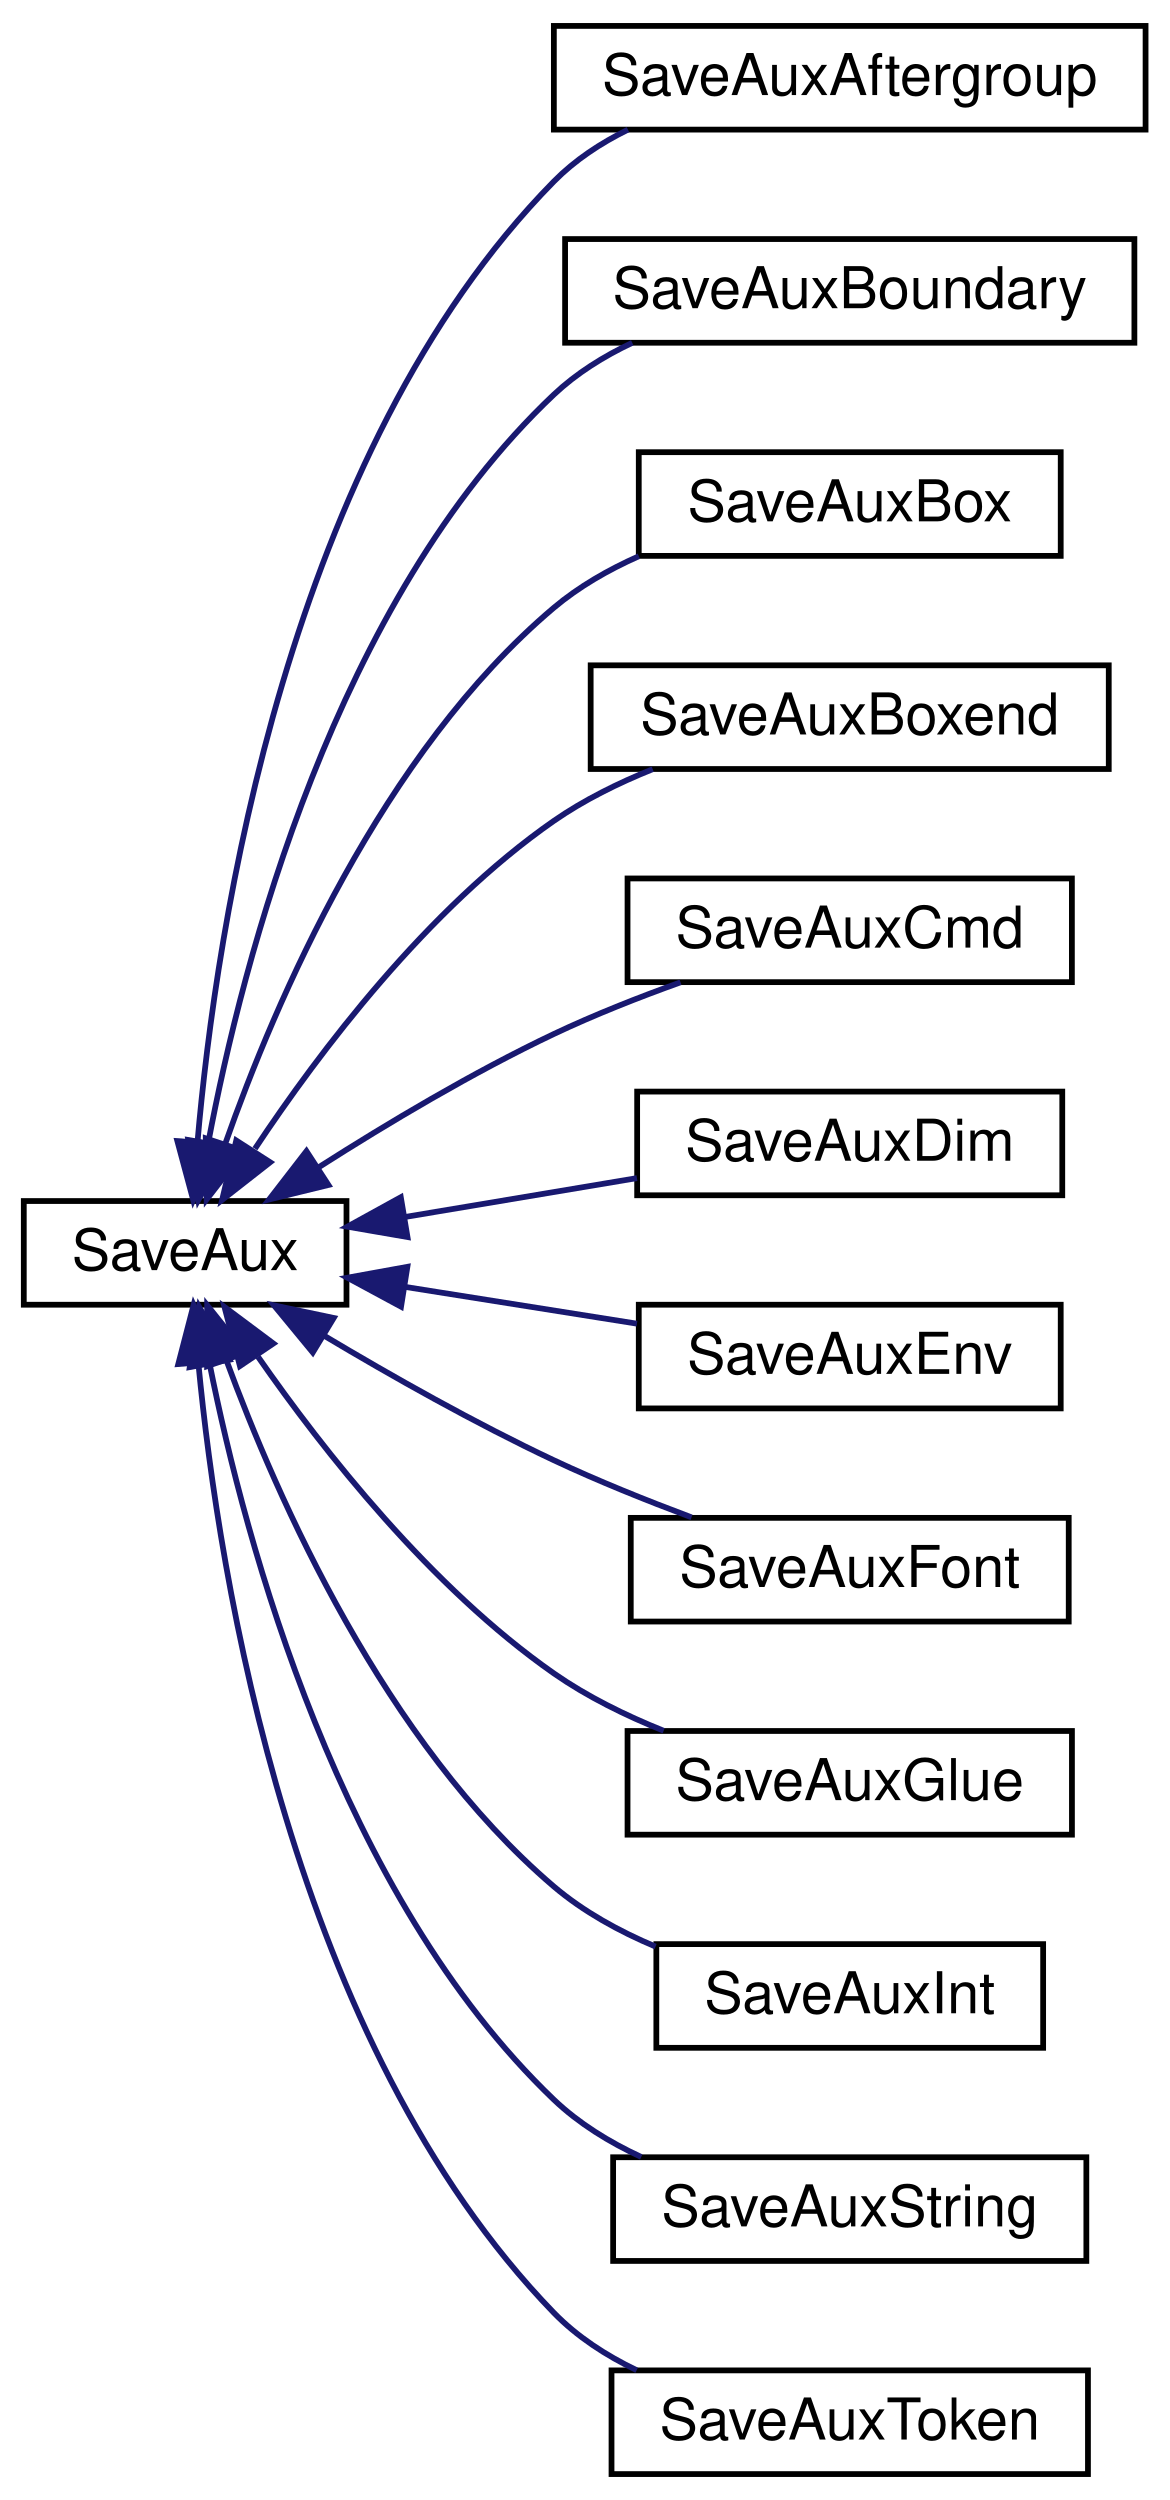
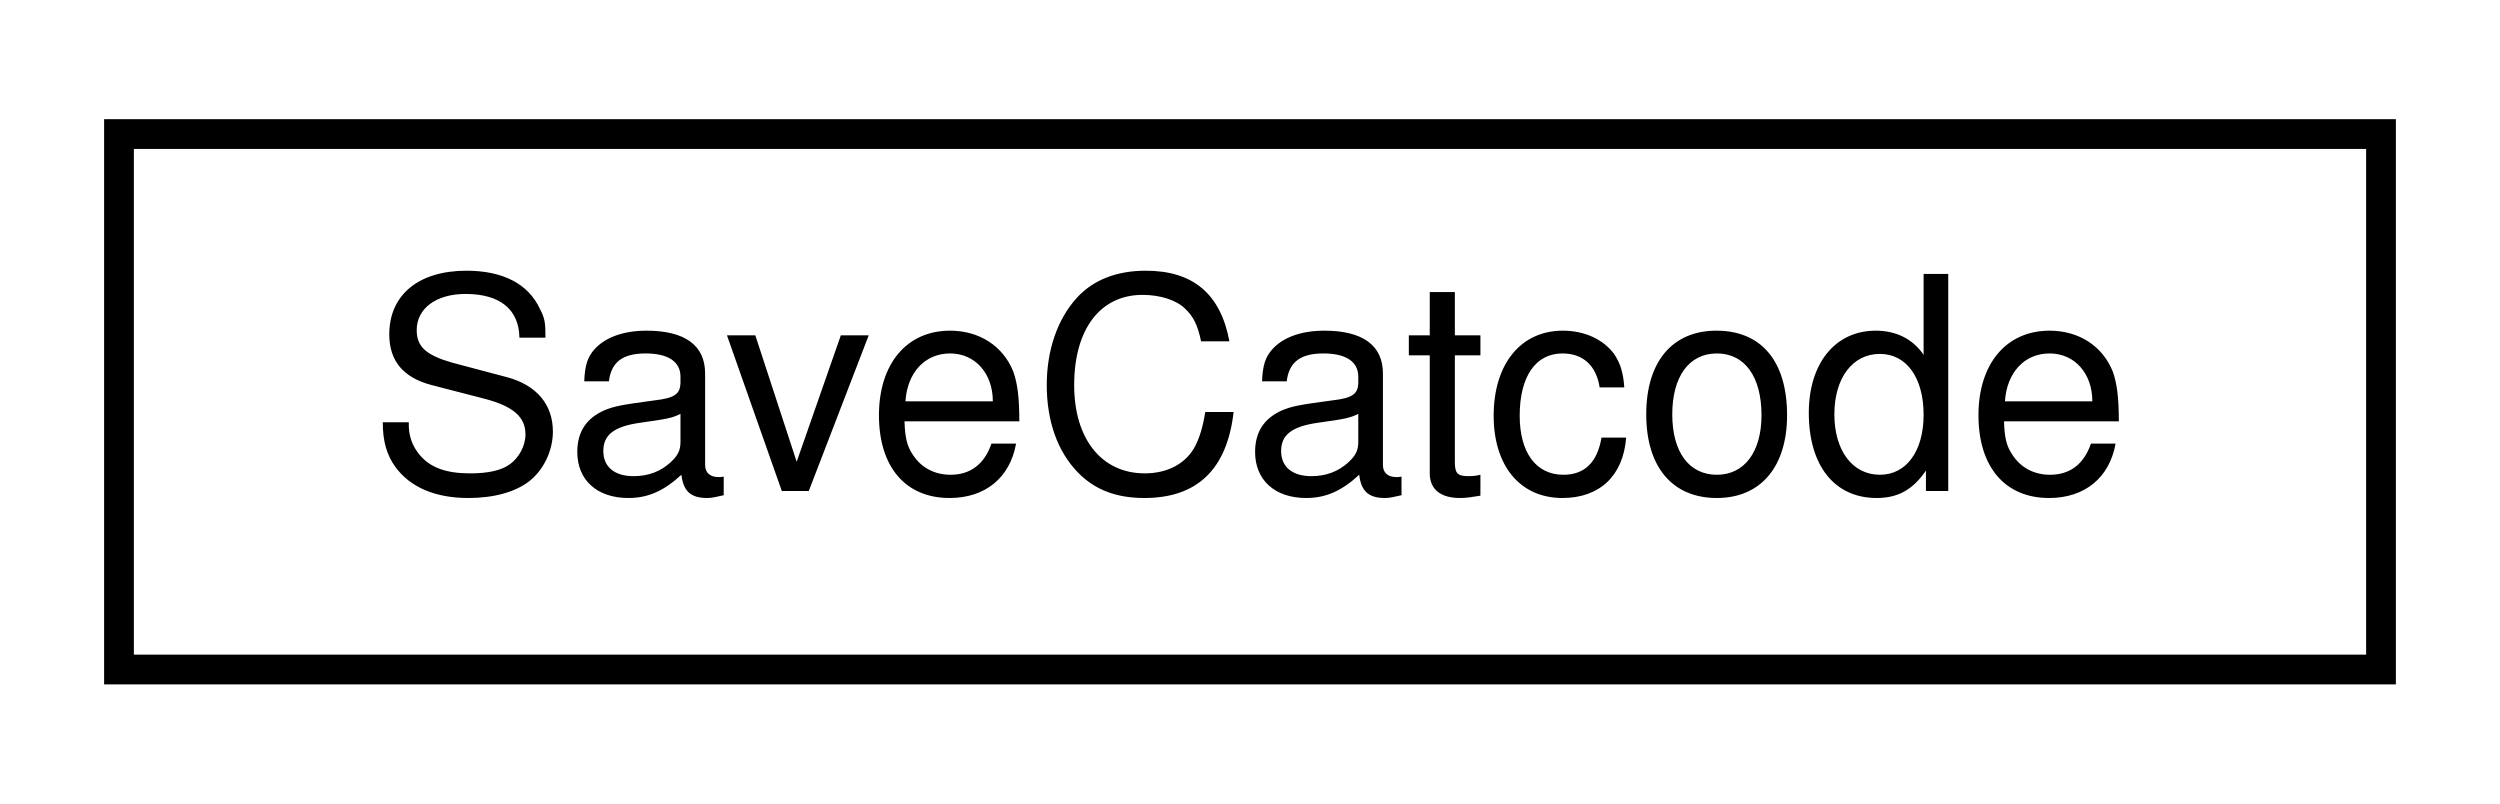
- <svg xmlns="http://www.w3.org/2000/svg" xmlns:xlink="http://www.w3.org/1999/xlink" width="203pt" height="434pt" viewBox="0.00 0.00 202.74 434.00">
-   <g id="graph0" class="graph" transform="scale(1 1) rotate(0) translate(4 430)">
+ <svg xmlns="http://www.w3.org/2000/svg" xmlns:xlink="http://www.w3.org/1999/xlink" width="84pt" height="27pt" viewBox="0.00 0.00 84.04 27.00">
+   <g id="graph0" class="graph" transform="scale(1 1) rotate(0) translate(4 23)">
    <g id="node1" class="node">
      <g id="a_node1">
-         <a xlink:href="da/df8/class_save_aux.html" target="_top" xlink:title=" ">
-           <polygon fill="none" stroke="black" points="0,-203.5 0,-221.5 56.02,-221.5 56.02,-203.5 0,-203.5" />
-           <text text-anchor="middle" x="28.01" y="-209.5" font-family="Helvetica,sans-Serif" font-size="10.00">SaveAux</text>
+         <a xlink:href="dc/d8e/class_save_catcode.html" target="_top" xlink:title=" ">
+           <polygon fill="none" stroke="black" points="0,-0.5 0,-18.5 76.04,-18.5 76.04,-0.5 0,-0.5" />
+           <text text-anchor="middle" x="38.02" y="-6.5" font-family="Helvetica,sans-Serif" font-size="10.00">SaveCatcode</text>
        </a>
      </g>
    </g>
-     <g id="node2" class="node">
-       <g id="a_node2">
-         <a xlink:href="d7/d9f/class_save_aux_aftergroup.html" target="_top" xlink:title=" ">
-           <polygon fill="none" stroke="black" points="92.02,-407.5 92.02,-425.5 194.74,-425.5 194.74,-407.5 92.02,-407.5" />
-           <text text-anchor="middle" x="143.38" y="-413.5" font-family="Helvetica,sans-Serif" font-size="10.00">SaveAuxAftergroup</text>
-         </a>
-       </g>
-     </g>
-     <g id="edge1" class="edge">
-       <path fill="none" stroke="midnightblue" d="M30.15,-231.68C33.38,-268.9 45.66,-351.36 92.02,-398.5 95.67,-402.21 100.13,-405.15 104.88,-407.49" />
-       <polygon fill="midnightblue" stroke="midnightblue" points="33.64,-231.39 29.41,-221.68 26.66,-231.91 33.64,-231.39" />
-     </g>
-     <g id="node3" class="node">
-       <g id="a_node3">
-         <a xlink:href="da/dbf/class_save_aux_boundary.html" target="_top" xlink:title=" ">
-           <polygon fill="none" stroke="black" points="93.97,-370.5 93.97,-388.5 192.8,-388.5 192.8,-370.5 93.97,-370.5" />
-           <text text-anchor="middle" x="143.38" y="-376.5" font-family="Helvetica,sans-Serif" font-size="10.00">SaveAuxBoundary</text>
-         </a>
-       </g>
-     </g>
-     <g id="edge2" class="edge">
-       <path fill="none" stroke="midnightblue" d="M32.04,-231.71C37.97,-263.13 54.02,-325.6 92.02,-361.5 95.94,-365.2 100.66,-368.14 105.63,-370.49" />
-       <polygon fill="midnightblue" stroke="midnightblue" points="35.45,-230.9 30.29,-221.65 28.55,-232.1 35.45,-230.9" />
-     </g>
-     <g id="node4" class="node">
-       <g id="a_node4">
-         <a xlink:href="dc/d69/class_save_aux_box.html" target="_top" xlink:title=" ">
-           <polygon fill="none" stroke="black" points="106.76,-333.5 106.76,-351.5 180.01,-351.5 180.01,-333.5 106.76,-333.5" />
-           <text text-anchor="middle" x="143.38" y="-339.5" font-family="Helvetica,sans-Serif" font-size="10.00">SaveAuxBox</text>
-         </a>
-       </g>
-     </g>
-     <g id="edge3" class="edge">
-       <path fill="none" stroke="midnightblue" d="M34.97,-231.44C43.68,-256.19 62.17,-299.31 92.02,-324.5 96.35,-328.15 101.48,-331.09 106.77,-333.44" />
-       <polygon fill="midnightblue" stroke="midnightblue" points="38.23,-230.16 31.74,-221.78 31.59,-232.38 38.23,-230.16" />
-     </g>
-     <g id="node5" class="node">
-       <g id="a_node5">
-         <a xlink:href="d0/de6/class_save_aux_boxend.html" target="_top" xlink:title=" ">
-           <polygon fill="none" stroke="black" points="98.41,-296.5 98.41,-314.5 188.35,-314.5 188.35,-296.5 98.41,-296.5" />
-           <text text-anchor="middle" x="143.38" y="-302.5" font-family="Helvetica,sans-Serif" font-size="10.00">SaveAuxBoxend</text>
-         </a>
-       </g>
-     </g>
-     <g id="edge4" class="edge">
-       <path fill="none" stroke="midnightblue" d="M40.13,-230.58C51.33,-247.45 70.08,-272.24 92.02,-287.5 97.21,-291.1 103.19,-294.06 109.18,-296.47" />
-       <polygon fill="midnightblue" stroke="midnightblue" points="42.77,-228.23 34.43,-221.7 36.88,-232.01 42.77,-228.23" />
-     </g>
-     <g id="node6" class="node">
-       <g id="a_node6">
-         <a xlink:href="d7/d61/class_save_aux_cmd.html" target="_top" xlink:title=" ">
-           <polygon fill="none" stroke="black" points="104.81,-259.5 104.81,-277.5 181.95,-277.5 181.95,-259.5 104.81,-259.5" />
-           <text text-anchor="middle" x="143.38" y="-265.5" font-family="Helvetica,sans-Serif" font-size="10.00">SaveAuxCmd</text>
-         </a>
-       </g>
-     </g>
-     <g id="edge5" class="edge">
-       <path fill="none" stroke="midnightblue" d="M51.3,-227.43C63.09,-234.95 78,-243.85 92.02,-250.5 98.99,-253.8 106.73,-256.86 114.01,-259.47" />
-       <polygon fill="midnightblue" stroke="midnightblue" points="52.88,-224.29 42.59,-221.77 49.07,-230.16 52.88,-224.29" />
-     </g>
-     <g id="node7" class="node">
-       <g id="a_node7">
-         <a xlink:href="d0/d81/class_save_aux_dim.html" target="_top" xlink:title=" ">
-           <polygon fill="none" stroke="black" points="106.48,-222.5 106.48,-240.5 180.28,-240.5 180.28,-222.5 106.48,-222.5" />
-           <text text-anchor="middle" x="143.38" y="-228.5" font-family="Helvetica,sans-Serif" font-size="10.00">SaveAuxDim</text>
-         </a>
-       </g>
-     </g>
-     <g id="edge6" class="edge">
-       <path fill="none" stroke="midnightblue" d="M66.16,-218.73C79.1,-220.89 93.6,-223.32 106.44,-225.48" />
-       <polygon fill="midnightblue" stroke="midnightblue" points="66.61,-215.25 56.17,-217.05 65.45,-222.16 66.61,-215.25" />
-     </g>
-     <g id="node8" class="node">
-       <g id="a_node8">
-         <a xlink:href="d3/d93/class_save_aux_env.html" target="_top" xlink:title=" ">
-           <polygon fill="none" stroke="black" points="106.76,-185.5 106.76,-203.5 180.01,-203.5 180.01,-185.5 106.76,-185.5" />
-           <text text-anchor="middle" x="143.38" y="-191.5" font-family="Helvetica,sans-Serif" font-size="10.00">SaveAuxEnv</text>
-         </a>
-       </g>
-     </g>
-     <g id="edge7" class="edge">
-       <path fill="none" stroke="midnightblue" d="M66.16,-206.6C79.1,-204.55 93.6,-202.25 106.44,-200.21" />
-       <polygon fill="midnightblue" stroke="midnightblue" points="65.49,-203.16 56.17,-208.19 66.59,-210.08 65.49,-203.16" />
-     </g>
-     <g id="node9" class="node">
-       <g id="a_node9">
-         <a xlink:href="d5/d26/class_save_aux_font.html" target="_top" xlink:title=" ">
-           <polygon fill="none" stroke="black" points="105.37,-148.5 105.37,-166.5 181.4,-166.5 181.4,-148.5 105.37,-148.5" />
-           <text text-anchor="middle" x="143.38" y="-154.5" font-family="Helvetica,sans-Serif" font-size="10.00">SaveAuxFont</text>
-         </a>
-       </g>
-     </g>
-     <g id="edge8" class="edge">
-       <path fill="none" stroke="midnightblue" d="M52.14,-198.12C63.85,-191.13 78.44,-182.89 92.02,-176.5 99.63,-172.92 108.12,-169.51 115.92,-166.59" />
-       <polygon fill="midnightblue" stroke="midnightblue" points="50.17,-195.21 43.43,-203.39 53.8,-201.2 50.17,-195.21" />
-     </g>
-     <g id="node10" class="node">
-       <g id="a_node10">
-         <a xlink:href="d2/dfd/class_save_aux_glue.html" target="_top" xlink:title=" ">
-           <polygon fill="none" stroke="black" points="104.81,-111.5 104.81,-129.5 181.96,-129.5 181.96,-111.5 104.81,-111.5" />
-           <text text-anchor="middle" x="143.38" y="-117.5" font-family="Helvetica,sans-Serif" font-size="10.00">SaveAuxGlue</text>
-         </a>
-       </g>
-     </g>
-     <g id="edge9" class="edge">
-       <path fill="none" stroke="midnightblue" d="M40.66,-194.47C52.02,-178.13 70.68,-154.41 92.02,-139.5 97.77,-135.49 104.47,-132.19 111.08,-129.54" />
-       <polygon fill="midnightblue" stroke="midnightblue" points="37.52,-192.86 34.84,-203.11 43.33,-196.77 37.52,-192.86" />
-     </g>
-     <g id="node11" class="node">
-       <g id="a_node11">
-         <a xlink:href="d9/d60/class_save_aux_int.html" target="_top" xlink:title=" ">
-           <polygon fill="none" stroke="black" points="109.81,-74.5 109.81,-92.5 176.96,-92.5 176.96,-74.5 109.81,-74.5" />
-           <text text-anchor="middle" x="143.38" y="-80.5" font-family="Helvetica,sans-Serif" font-size="10.00">SaveAuxInt</text>
-         </a>
-       </g>
-     </g>
-     <g id="edge10" class="edge">
-       <path fill="none" stroke="midnightblue" d="M35.13,-193.97C44.01,-169.75 62.69,-127.49 92.02,-102.5 97.15,-98.14 103.37,-94.72 109.67,-92.07" />
-       <polygon fill="midnightblue" stroke="midnightblue" points="31.82,-192.83 31.83,-203.42 38.43,-195.14 31.82,-192.83" />
-     </g>
-     <g id="node12" class="node">
-       <g id="a_node12">
-         <a xlink:href="d7/d47/class_save_aux_string.html" target="_top" xlink:title=" ">
-           <polygon fill="none" stroke="black" points="102.31,-37.5 102.31,-55.5 184.46,-55.5 184.46,-37.5 102.31,-37.5" />
-           <text text-anchor="middle" x="143.38" y="-43.5" font-family="Helvetica,sans-Serif" font-size="10.00">SaveAuxString</text>
-         </a>
-       </g>
-     </g>
-     <g id="edge11" class="edge">
-       <path fill="none" stroke="midnightblue" d="M32.27,-193.17C38.49,-162.13 54.86,-101.06 92.02,-65.5 96.35,-61.37 101.65,-58.11 107.19,-55.55" />
-       <polygon fill="midnightblue" stroke="midnightblue" points="28.81,-192.67 30.43,-203.15 35.69,-193.95 28.81,-192.67" />
-     </g>
-     <g id="node13" class="node">
-       <g id="a_node13">
-         <a xlink:href="dc/dc9/class_save_aux_token.html" target="_top" xlink:title=" ">
-           <polygon fill="none" stroke="black" points="102.03,-0.5 102.03,-18.5 184.74,-18.5 184.74,-0.5 102.03,-0.5" />
-           <text text-anchor="middle" x="143.38" y="-6.5" font-family="Helvetica,sans-Serif" font-size="10.00">SaveAuxToken</text>
-         </a>
-       </g>
-     </g>
-     <g id="edge12" class="edge">
-       <path fill="none" stroke="midnightblue" d="M30.33,-193.11C33.87,-156.19 46.64,-75.31 92.02,-28.5 96.06,-24.34 101.09,-21.08 106.4,-18.53" />
-       <polygon fill="midnightblue" stroke="midnightblue" points="26.82,-193.2 29.48,-203.46 33.79,-193.78 26.82,-193.2" />
-     </g>
  </g>
</svg>
